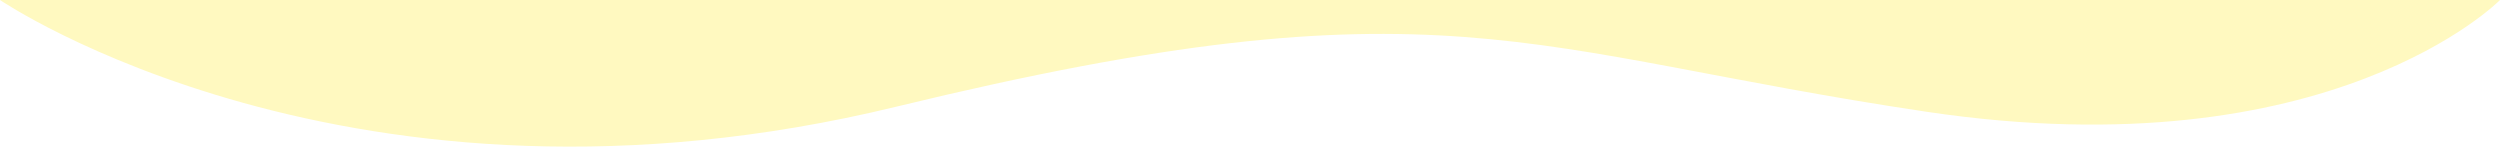
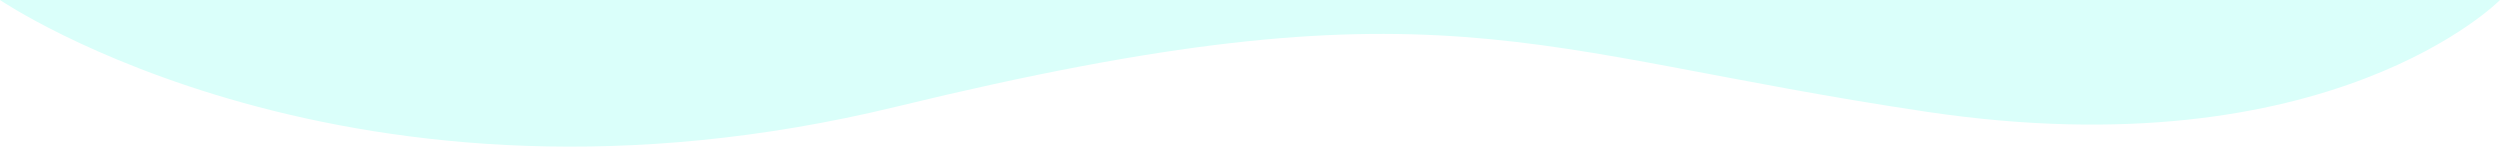
<svg xmlns="http://www.w3.org/2000/svg" id="_圖層_2" data-name="圖層 2" viewBox="0 0 1920 112.612">
  <g id="website_mainpage" style="isolation: isolate;">
    <g id="setction-1">
-       <path d="M0,0s269.673,183.633,688.461,81.908c418.788-101.725,480.88-42.275,791.338,3.963S1920,0,1920,0H0Z" style="fill: #fff9c0; fill-rule: evenodd; stroke-width: 0px;" />
+       <path d="M0,0s269.673,183.633,688.461,81.908c418.788-101.725,480.88-42.275,791.338,3.963S1920,0,1920,0H0Z" style="fill:        #dafffa; fill-rule: evenodd; stroke-width: 0px;" />
    </g>
  </g>
</svg>
